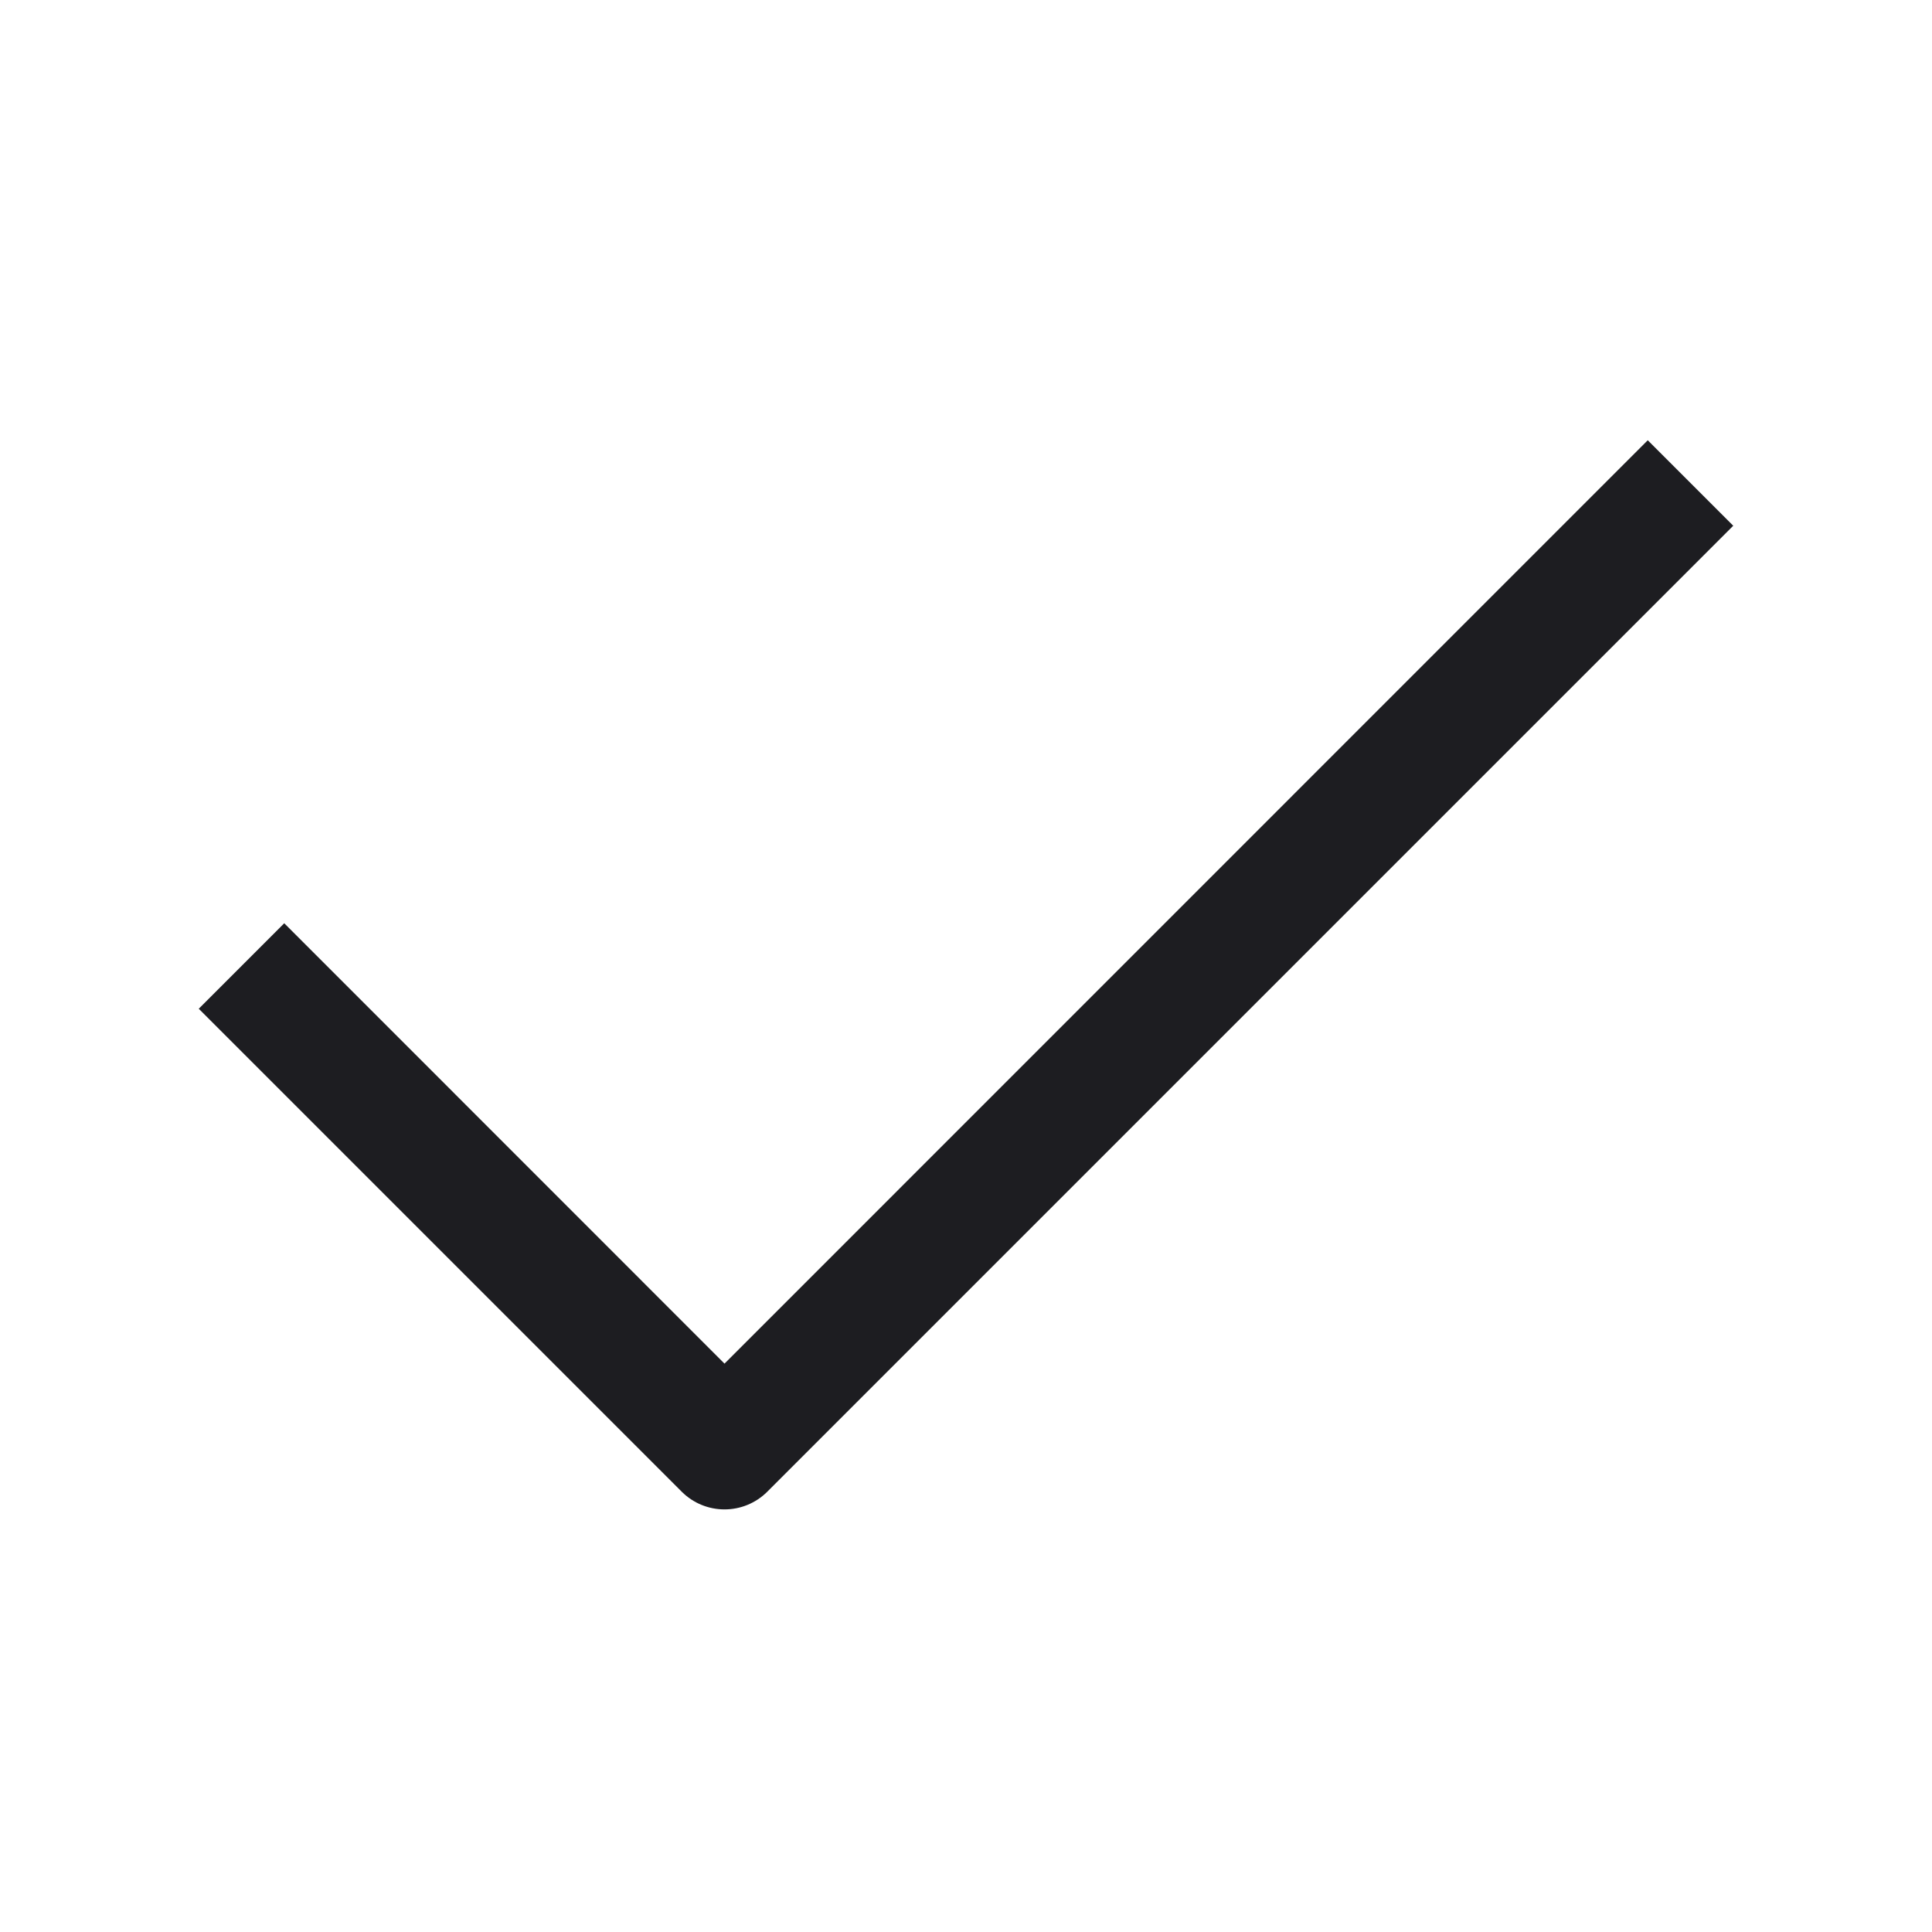
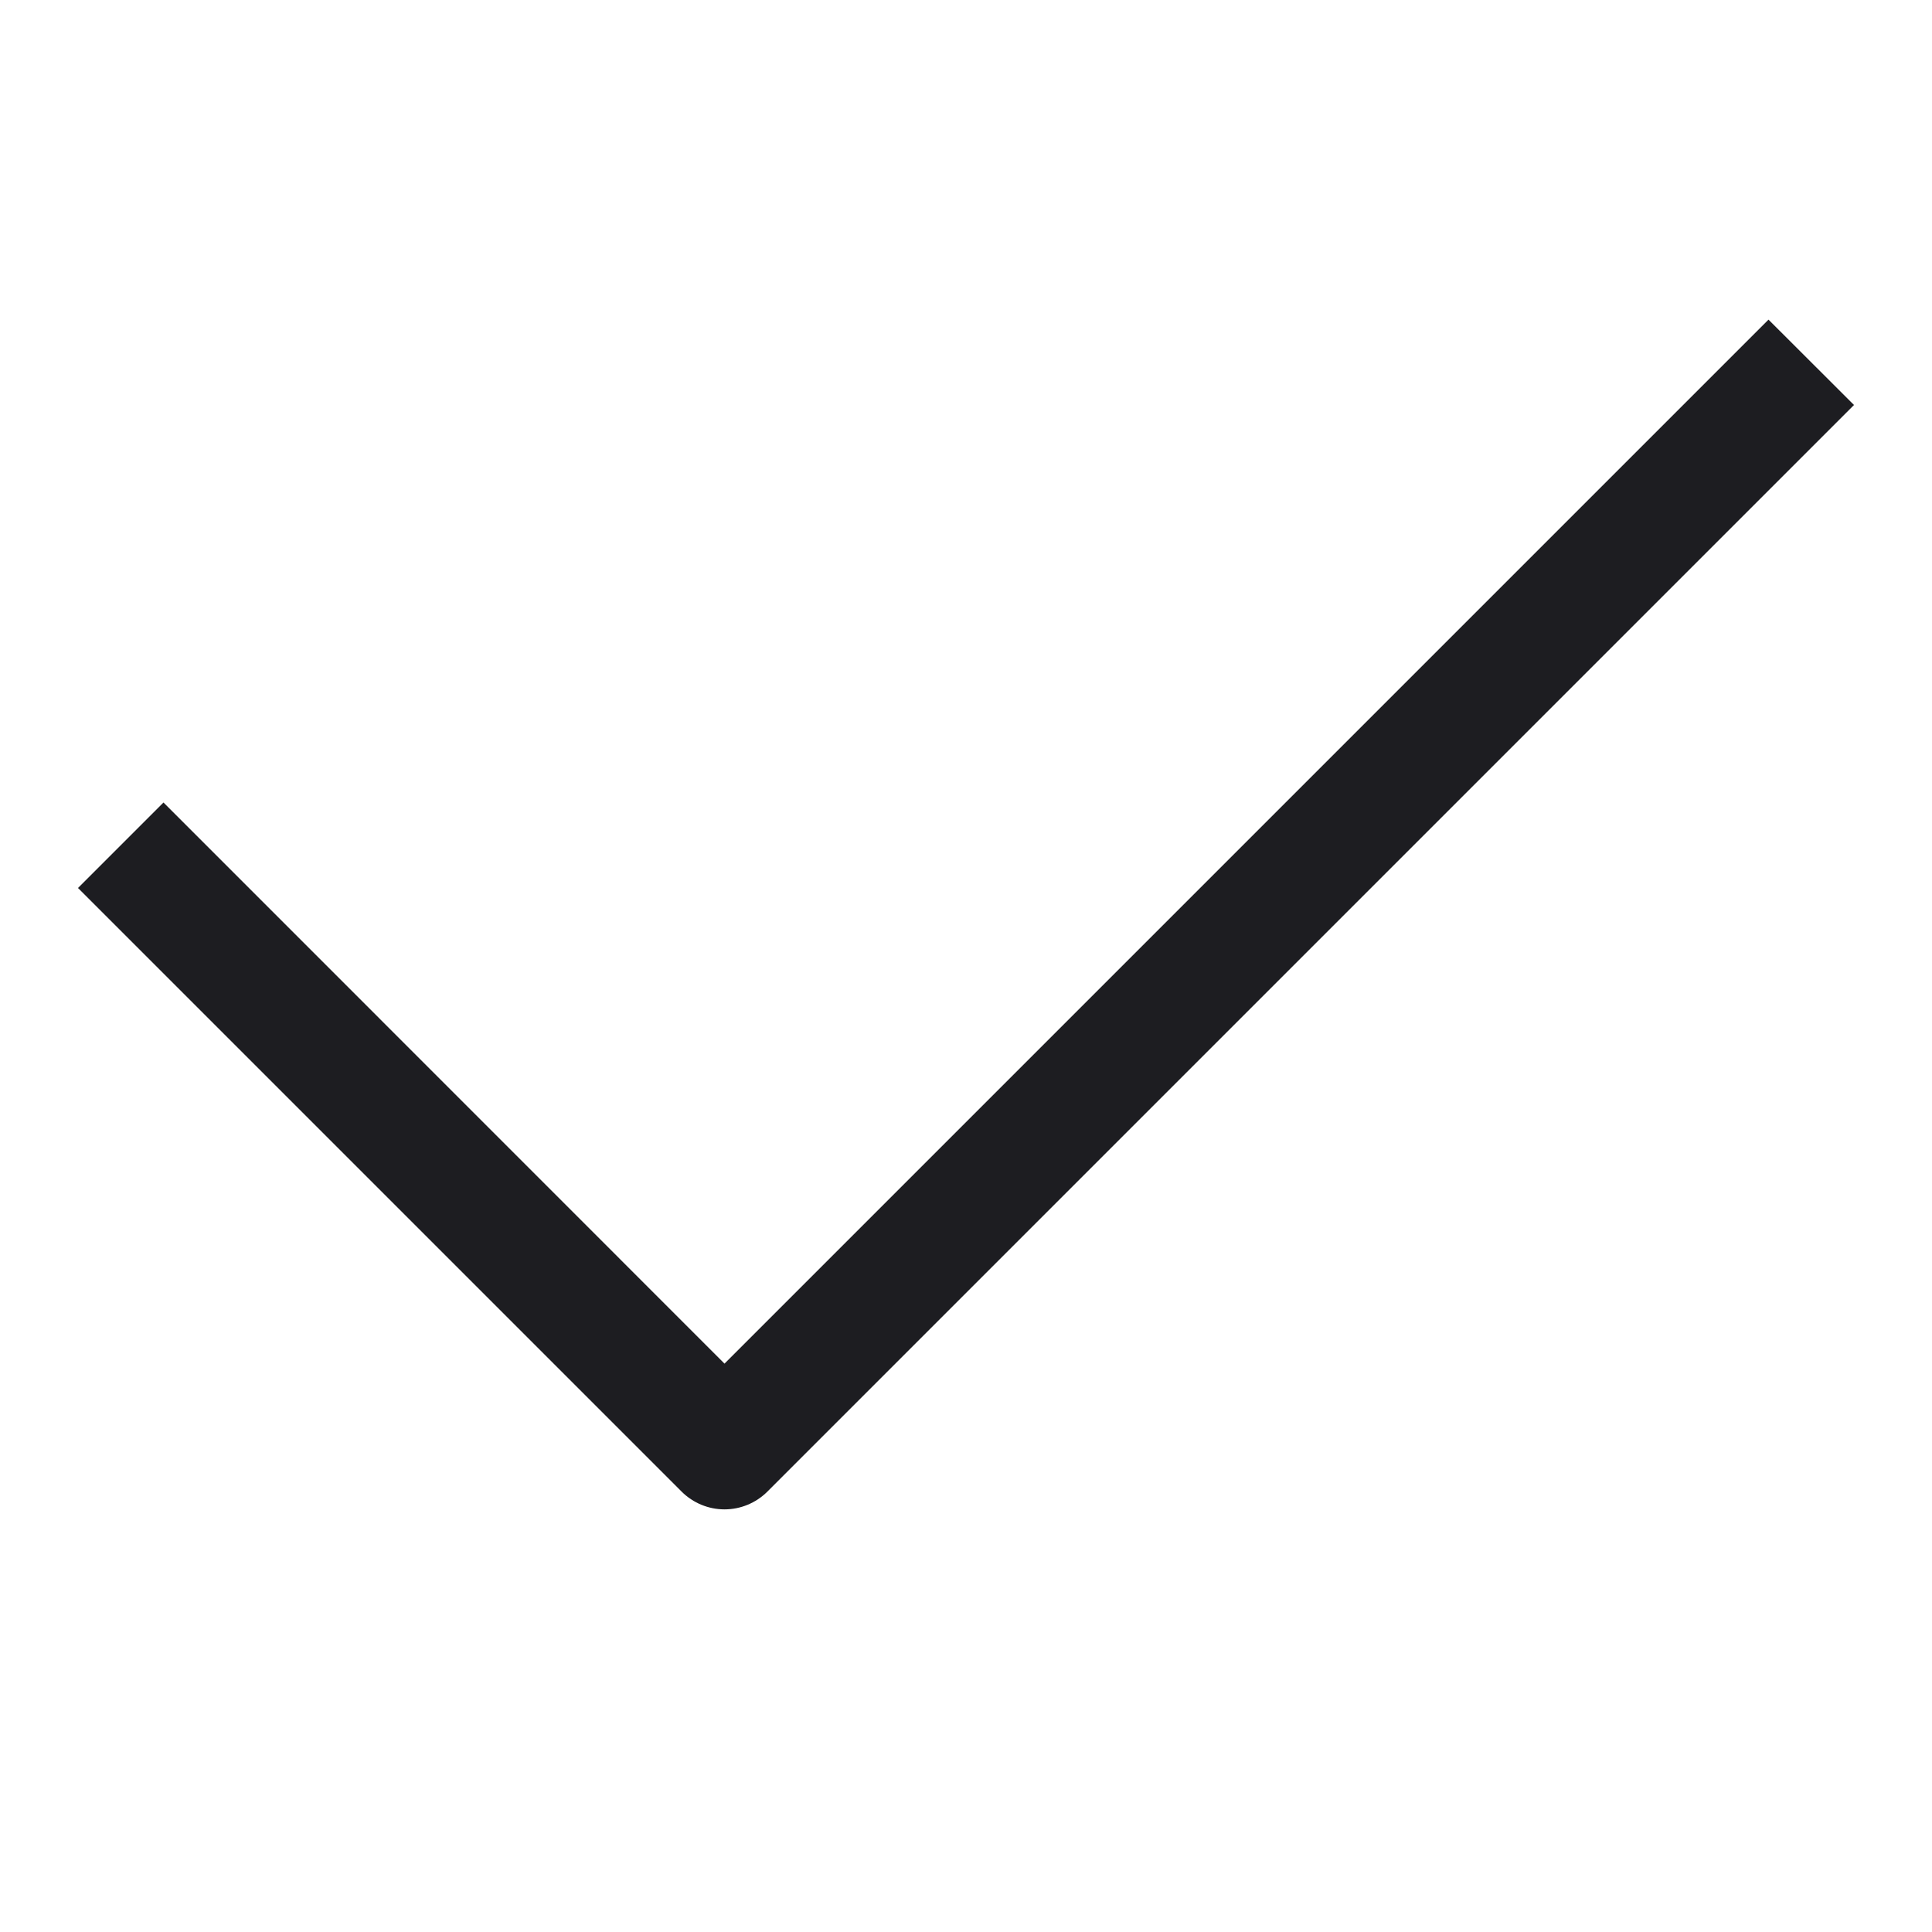
<svg xmlns="http://www.w3.org/2000/svg" width="16" height="16" viewBox="0 0 16 16" fill="none">
-   <path fill-rule="evenodd" clip-rule="evenodd" d="M14.354 4.354L6.354 12.354C6.158 12.549 5.842 12.549 5.646 12.354L1.646 8.354L2.354 7.646L6 11.293L13.646 3.646L14.354 4.354Z" fill="#1D1D21" />
+   <path fill-rule="evenodd" clip-rule="evenodd" d="M15.354 3.354L6.354 12.354C6.26 12.447 6.133 12.5 6 12.5C5.867 12.5 5.74 12.447 5.646 12.354L0.646 7.354L1.354 6.646L6 11.293L14.646 2.647L15.354 3.354Z" fill="#1D1D21" />
</svg>
